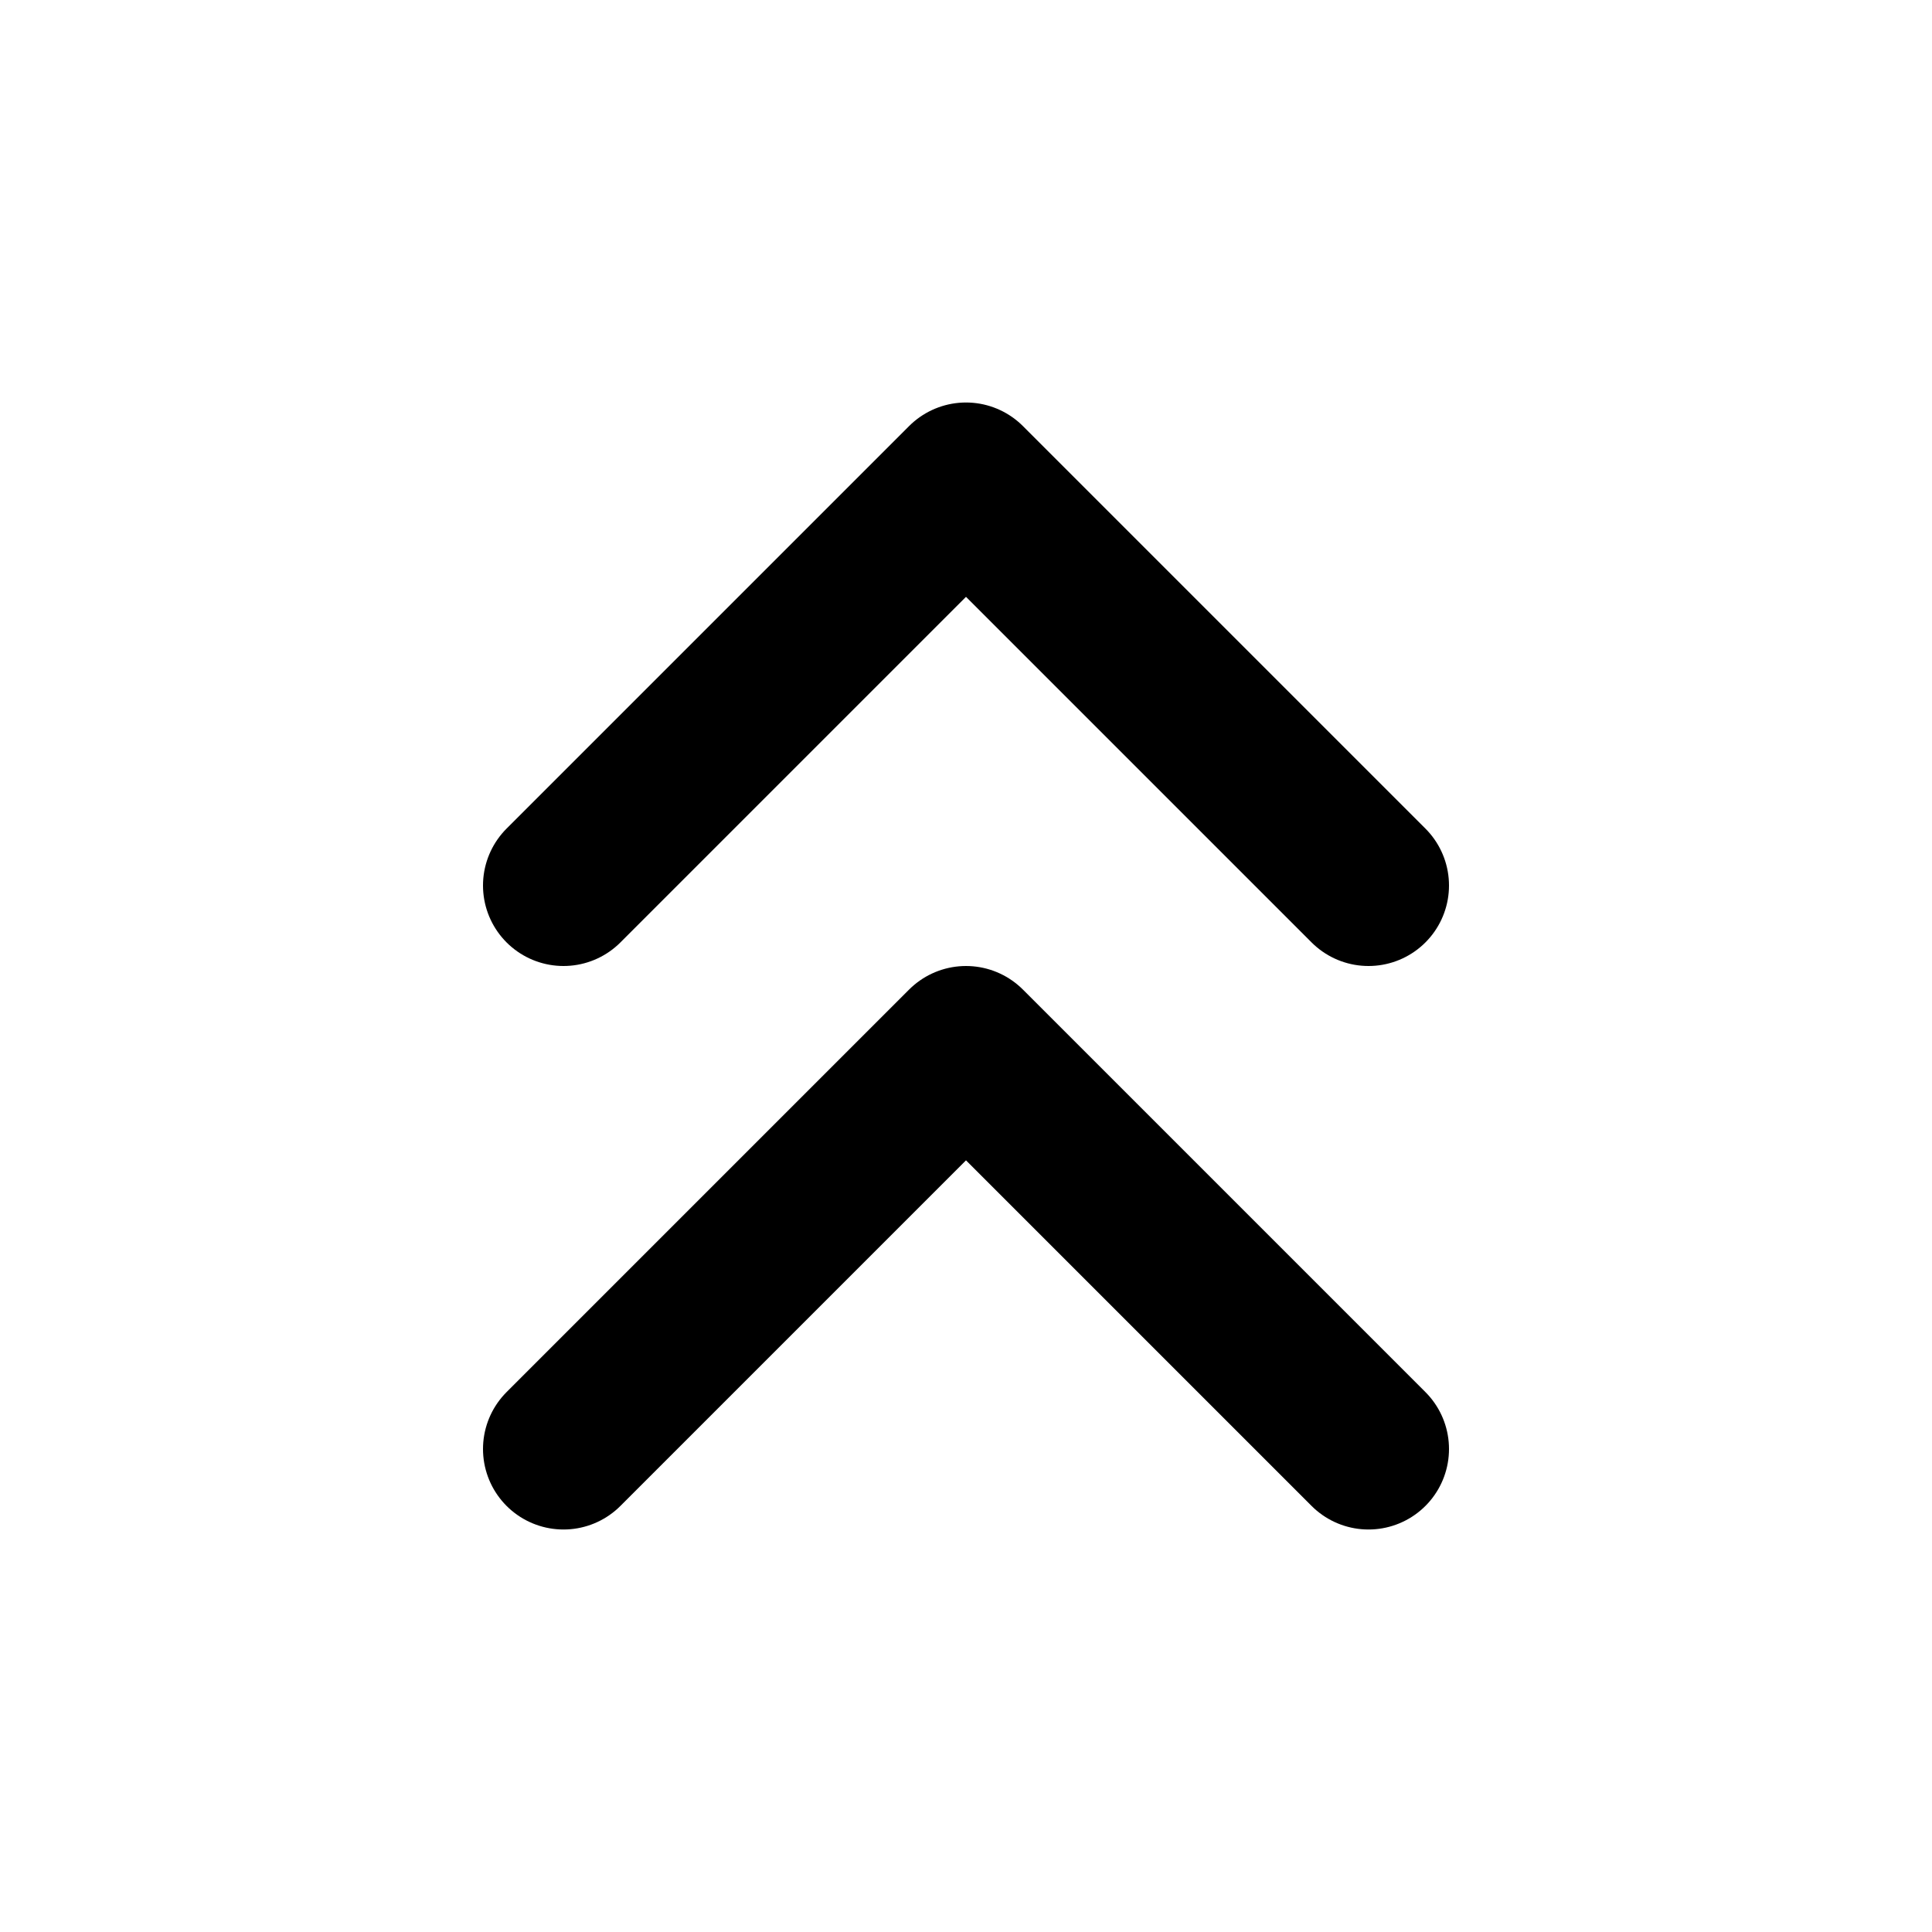
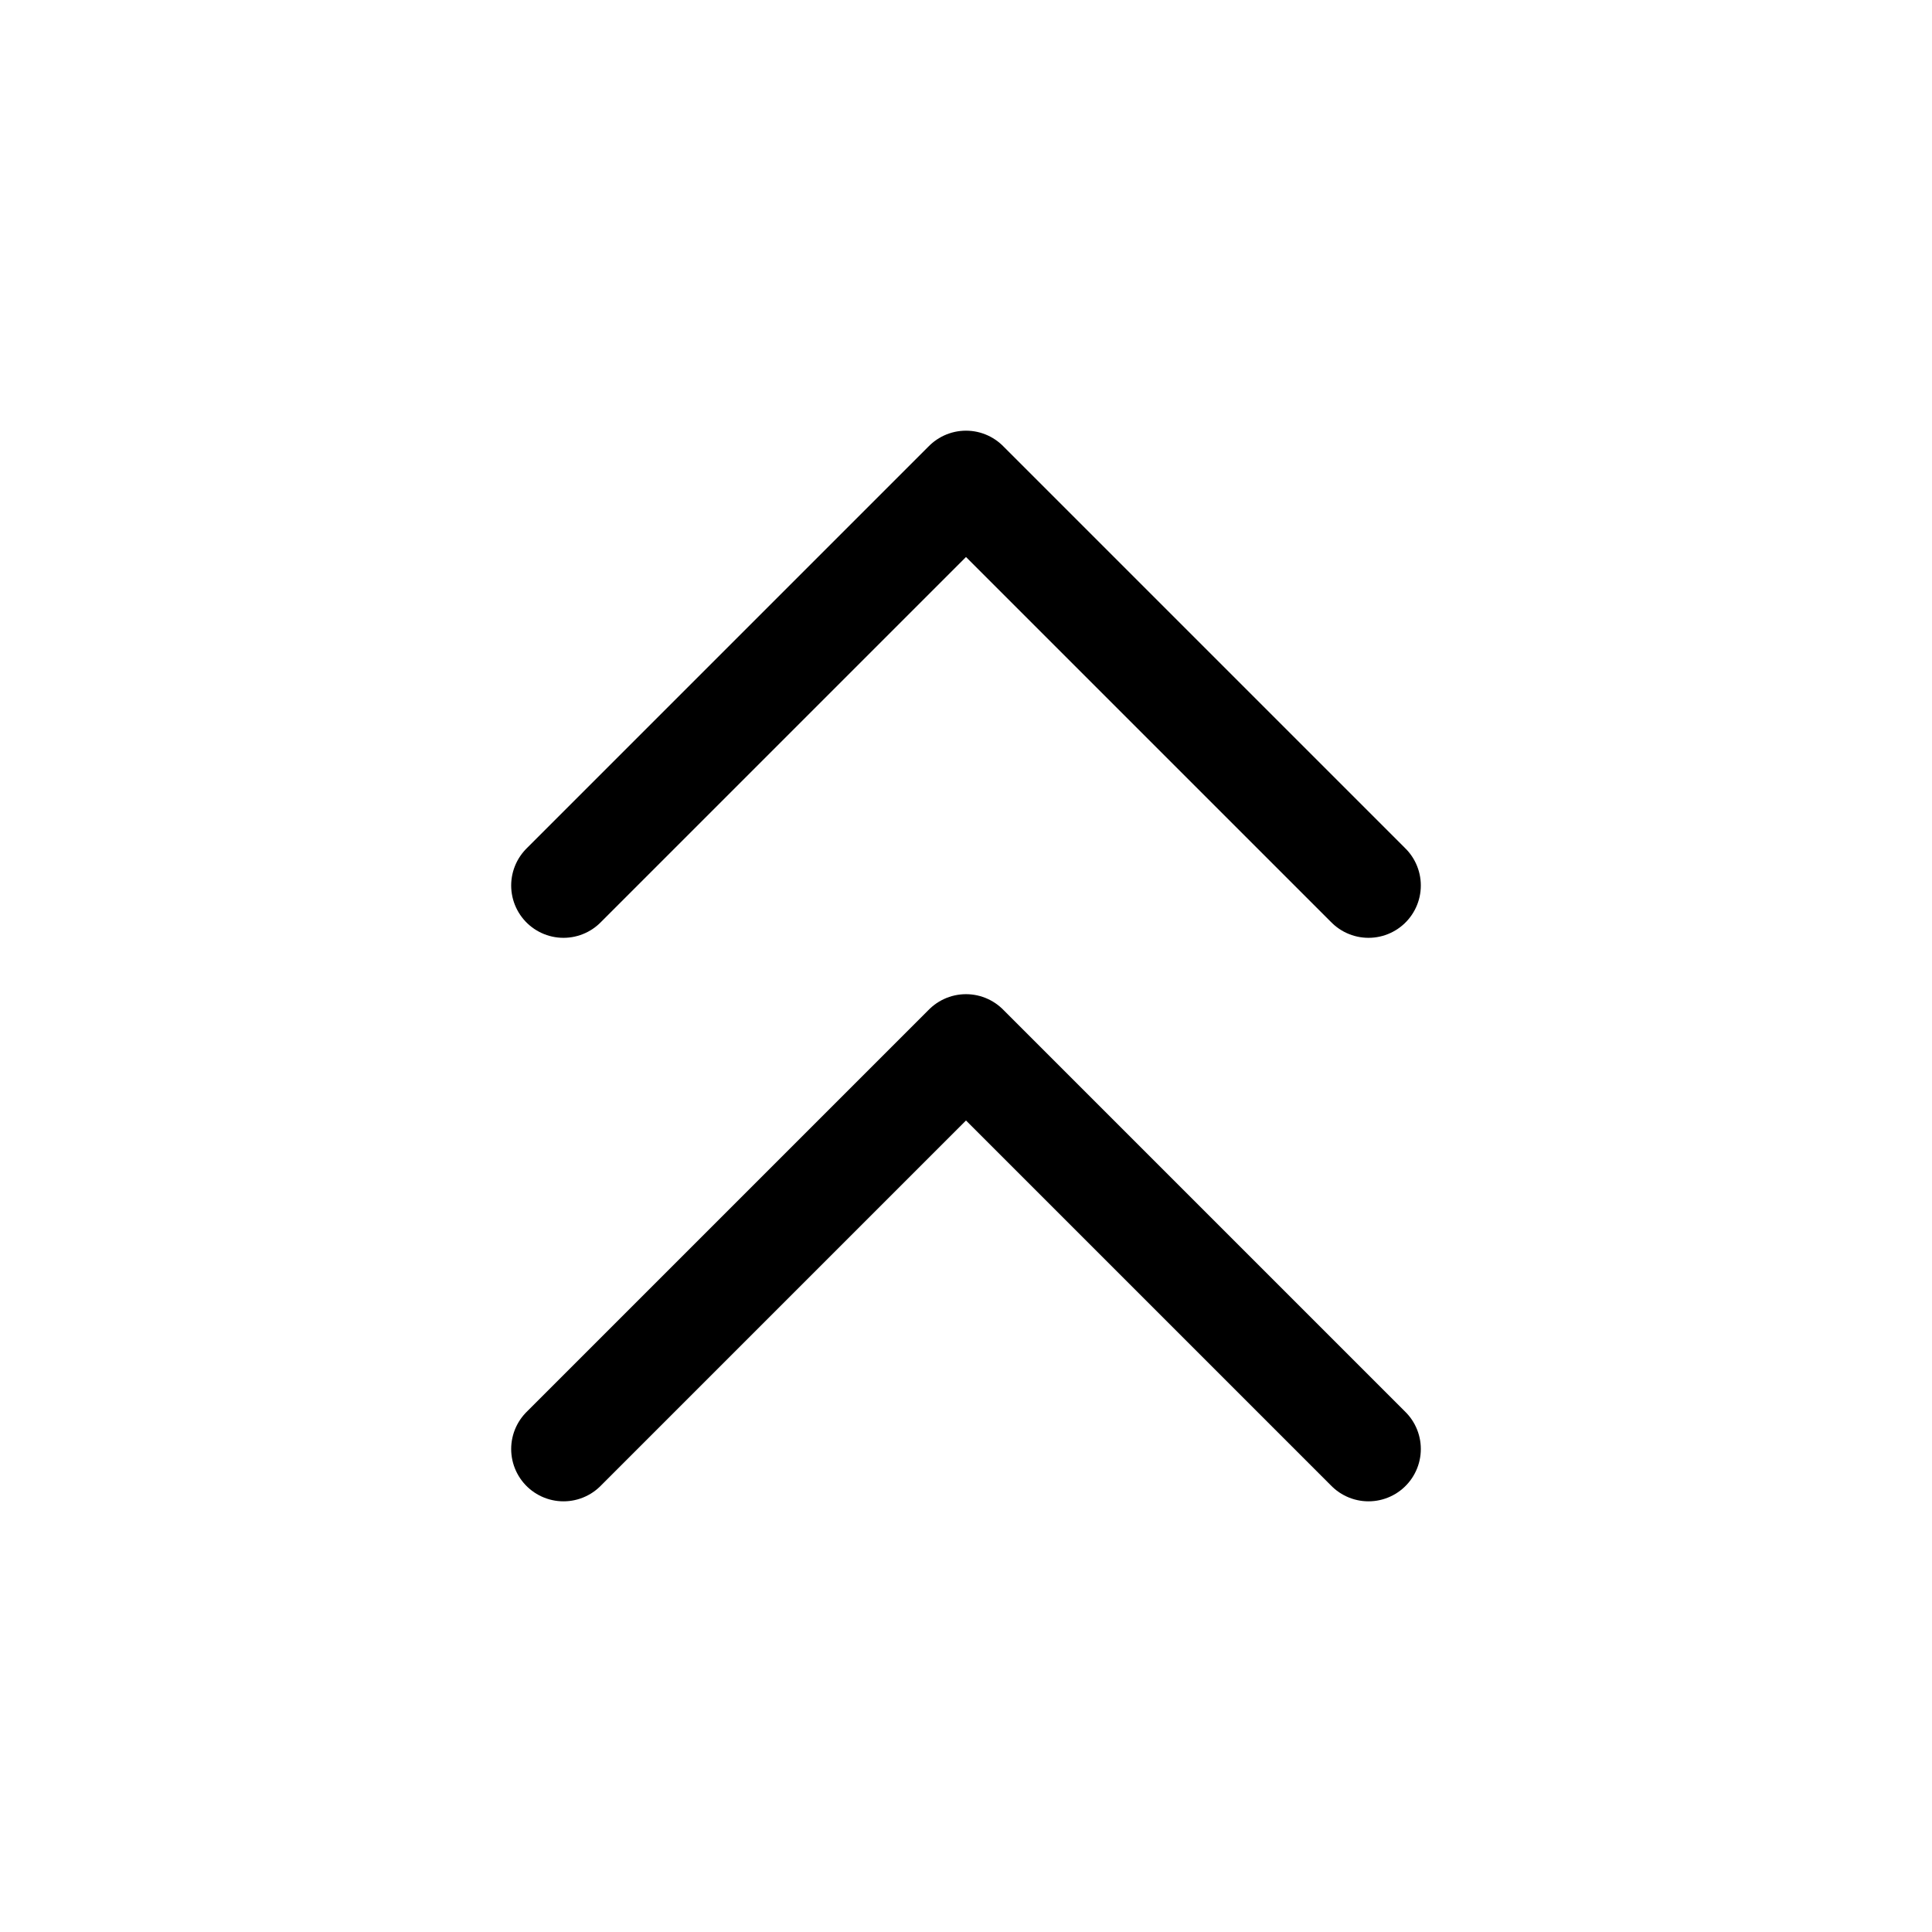
- <svg xmlns="http://www.w3.org/2000/svg" width="24" height="24" viewBox="0 0 24 24" fill="none" stroke="currentColor" stroke-width="2" stroke-linecap="round" stroke-linejoin="round" class="feather feather-chevrons-up">
+ <svg xmlns="http://www.w3.org/2000/svg" width="24" height="24" viewBox="0 0 24 24" fill="none" stroke="currentColor" stroke-width="1.3" stroke-linecap="round" stroke-linejoin="round" class="feather feather-chevrons-up">
  <polyline points="17 11 12 6 7 11" />
  <polyline points="17 18 12 13 7 18" />
</svg>
